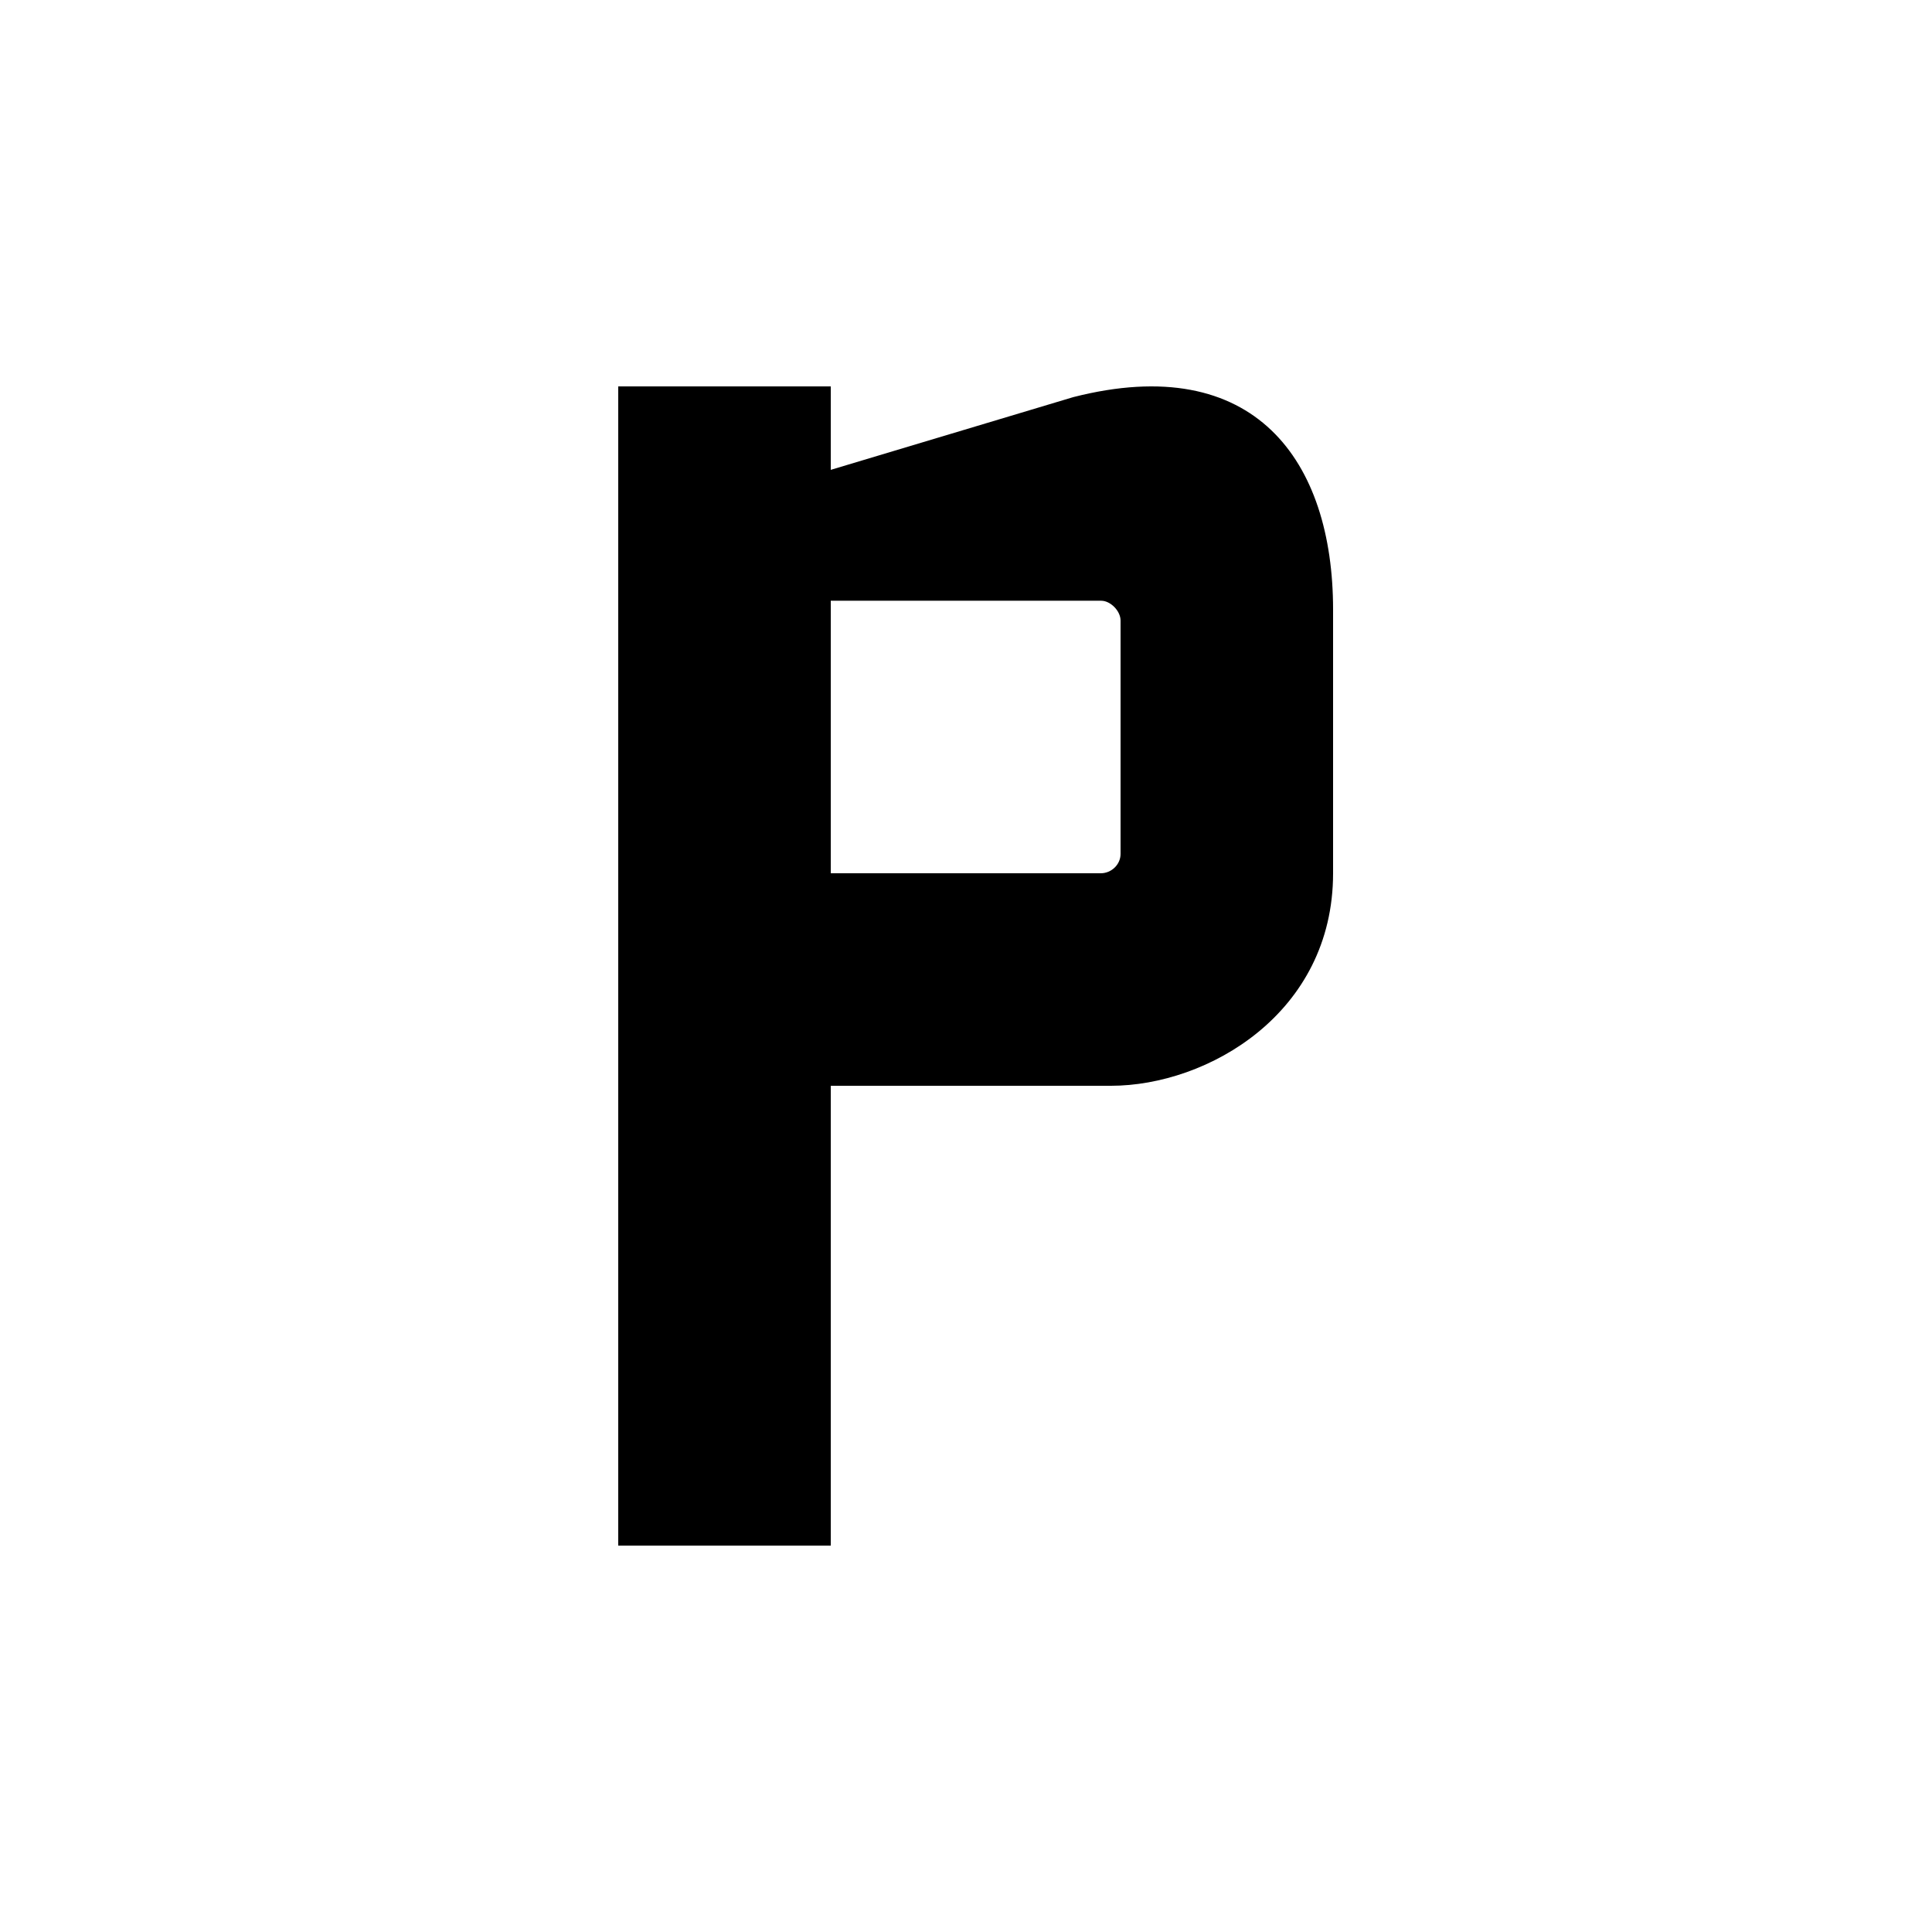
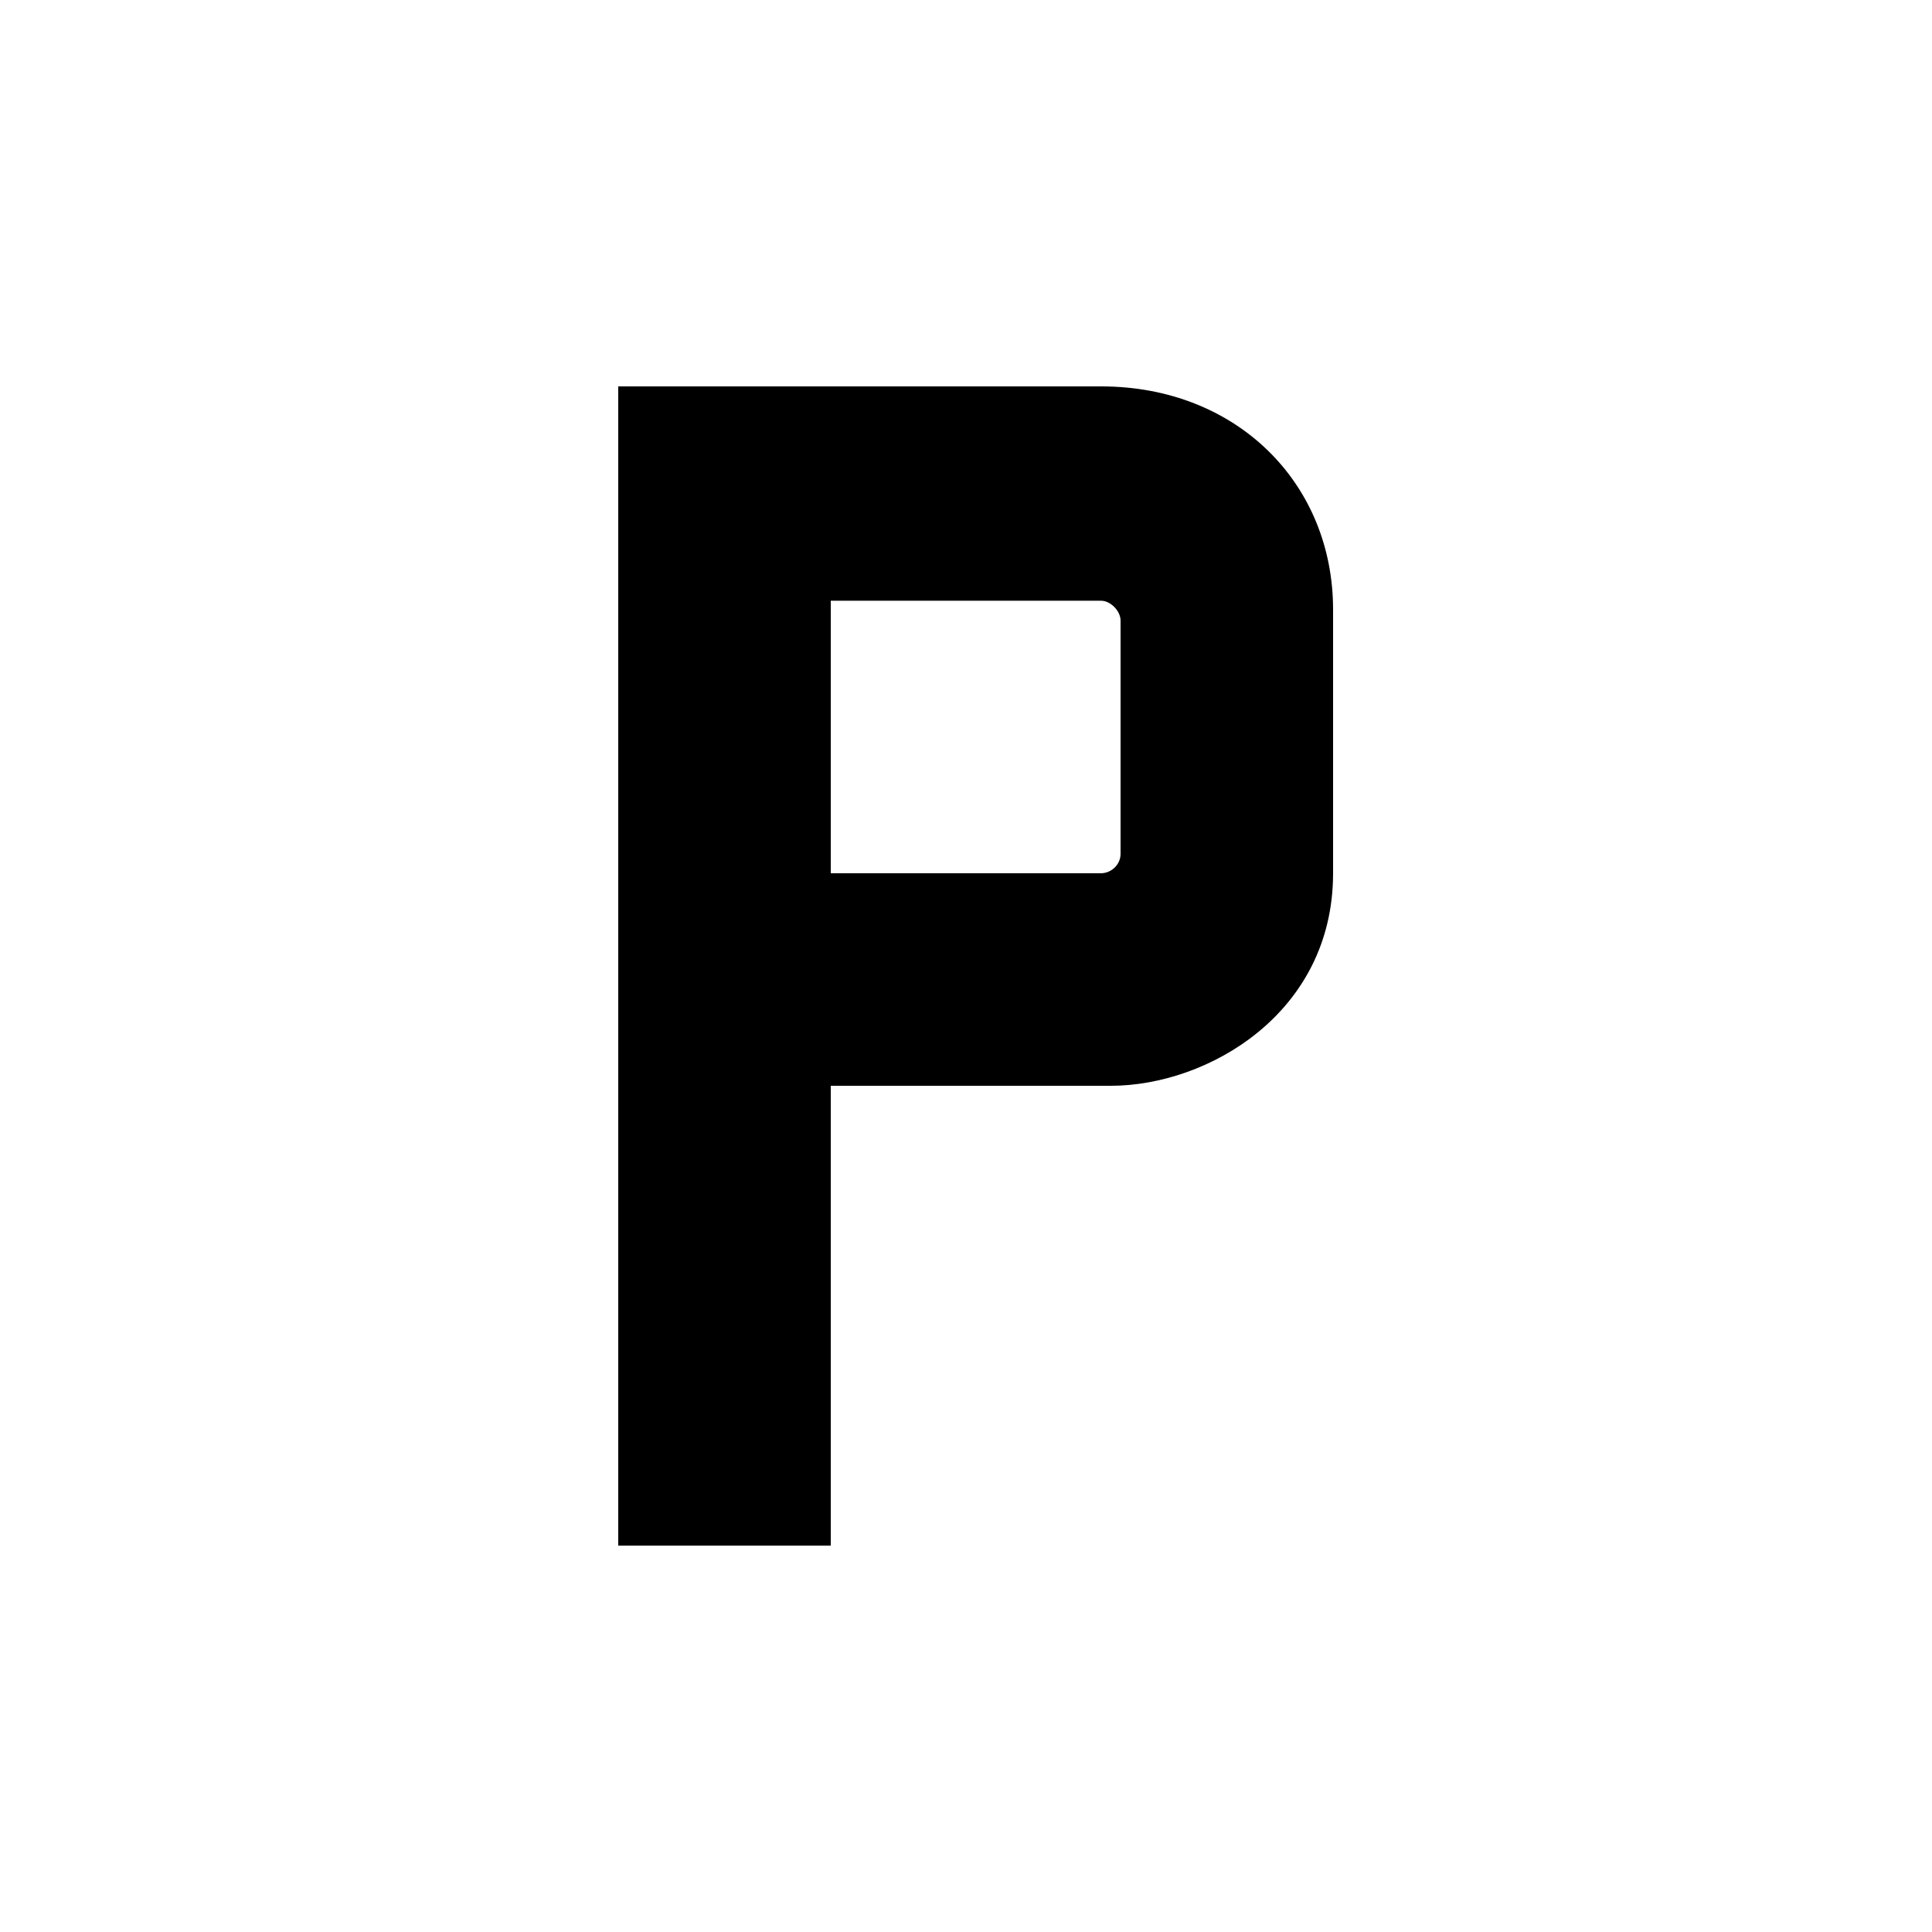
<svg xmlns="http://www.w3.org/2000/svg" width="1000" height="1000" id="svg2" version="1.0" style="display:inline">
  <defs id="defs4">
    </defs>
  <g id="layer1" style="display:inline">
    <g id="g9629" transform="matrix(0.8901714,0,0,-0.8901714,-42.22279,801.9412)" />
-     <path style="fill:#000000;fill-opacity:1;fill-rule:nonzero;stroke:none;stroke-width:1;stroke-linecap:butt;stroke-linejoin:miter;marker:none;marker-start:none;marker-mid:none;marker-end:none;stroke-miterlimit:4;stroke-dashoffset:0;stroke-opacity:1;visibility:visible;display:inline;overflow:visible;enable-background:accumulate" d="M 430,800 L 430,562 L 575,562 C 625,562 690,524.514 690,452 L 690,315.538 C 690,238.537 649.515,181.551 555.515,205.551 L 430,243.194 L 430,200 L 320,200 L 320,800 C 320,800 430,800 430,800 z M 580,442 C 580,447.506 575.256,452 569.75,452 L 430,452 L 430,310.945 L 570,310.945 C 574.757,310.945 580,316.189 580,321.195 L 580,442 z" id="rect9615" />
+     <path style="fill:#000000;fill-opacity:1;fill-rule:nonzero;stroke:none;stroke-width:1;stroke-linecap:butt;stroke-linejoin:miter;marker:none;marker-start:none;marker-mid:none;marker-end:none;stroke-miterlimit:4;stroke-dashoffset:0;stroke-opacity:1;visibility:visible;display:inline;overflow:visible;enable-background:accumulate" d="m 430,800 c 0,0 0,-238 0,-238 0,0 145,0 145,0 50,0 115,-37.486 115,-110 l 0,-136.462 C 690,250 640,200 570,200 l -250,0 0,600 c 0,0 110,0 110,0 z M 580,442 c 0,5.506 -4.744,10 -10.25,10 l -139.75,0 0,-141.055 140,0 c 4.757,0 10,5.244 10,10.25 L 580,442 z" id="rect9615" />
  </g>
</svg>
